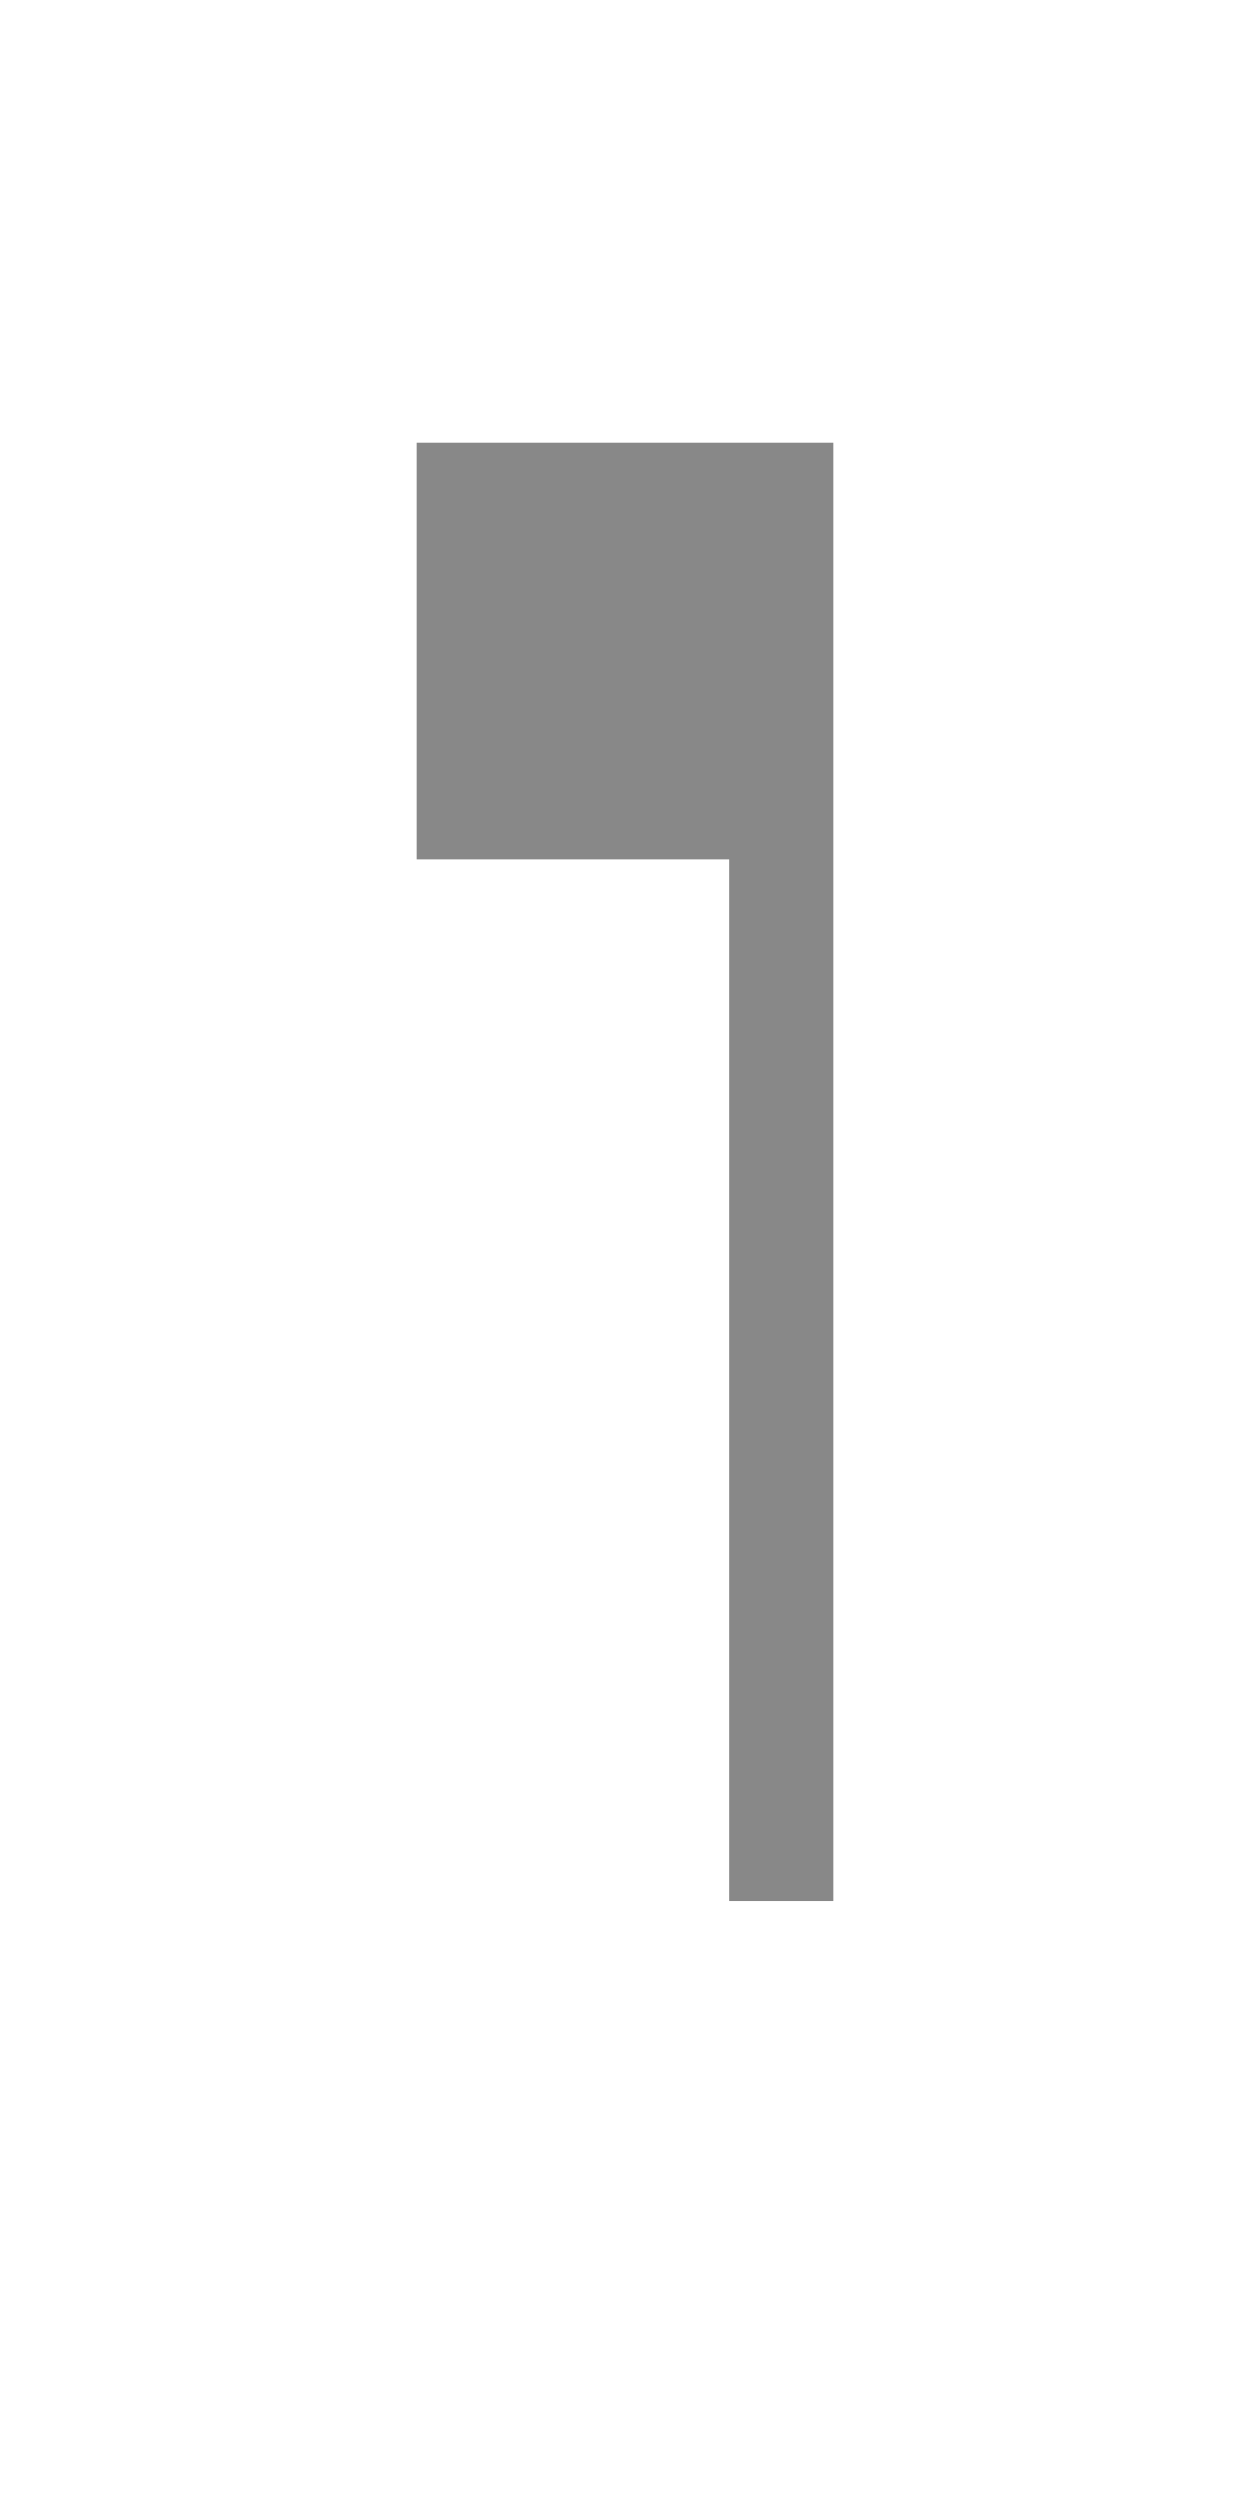
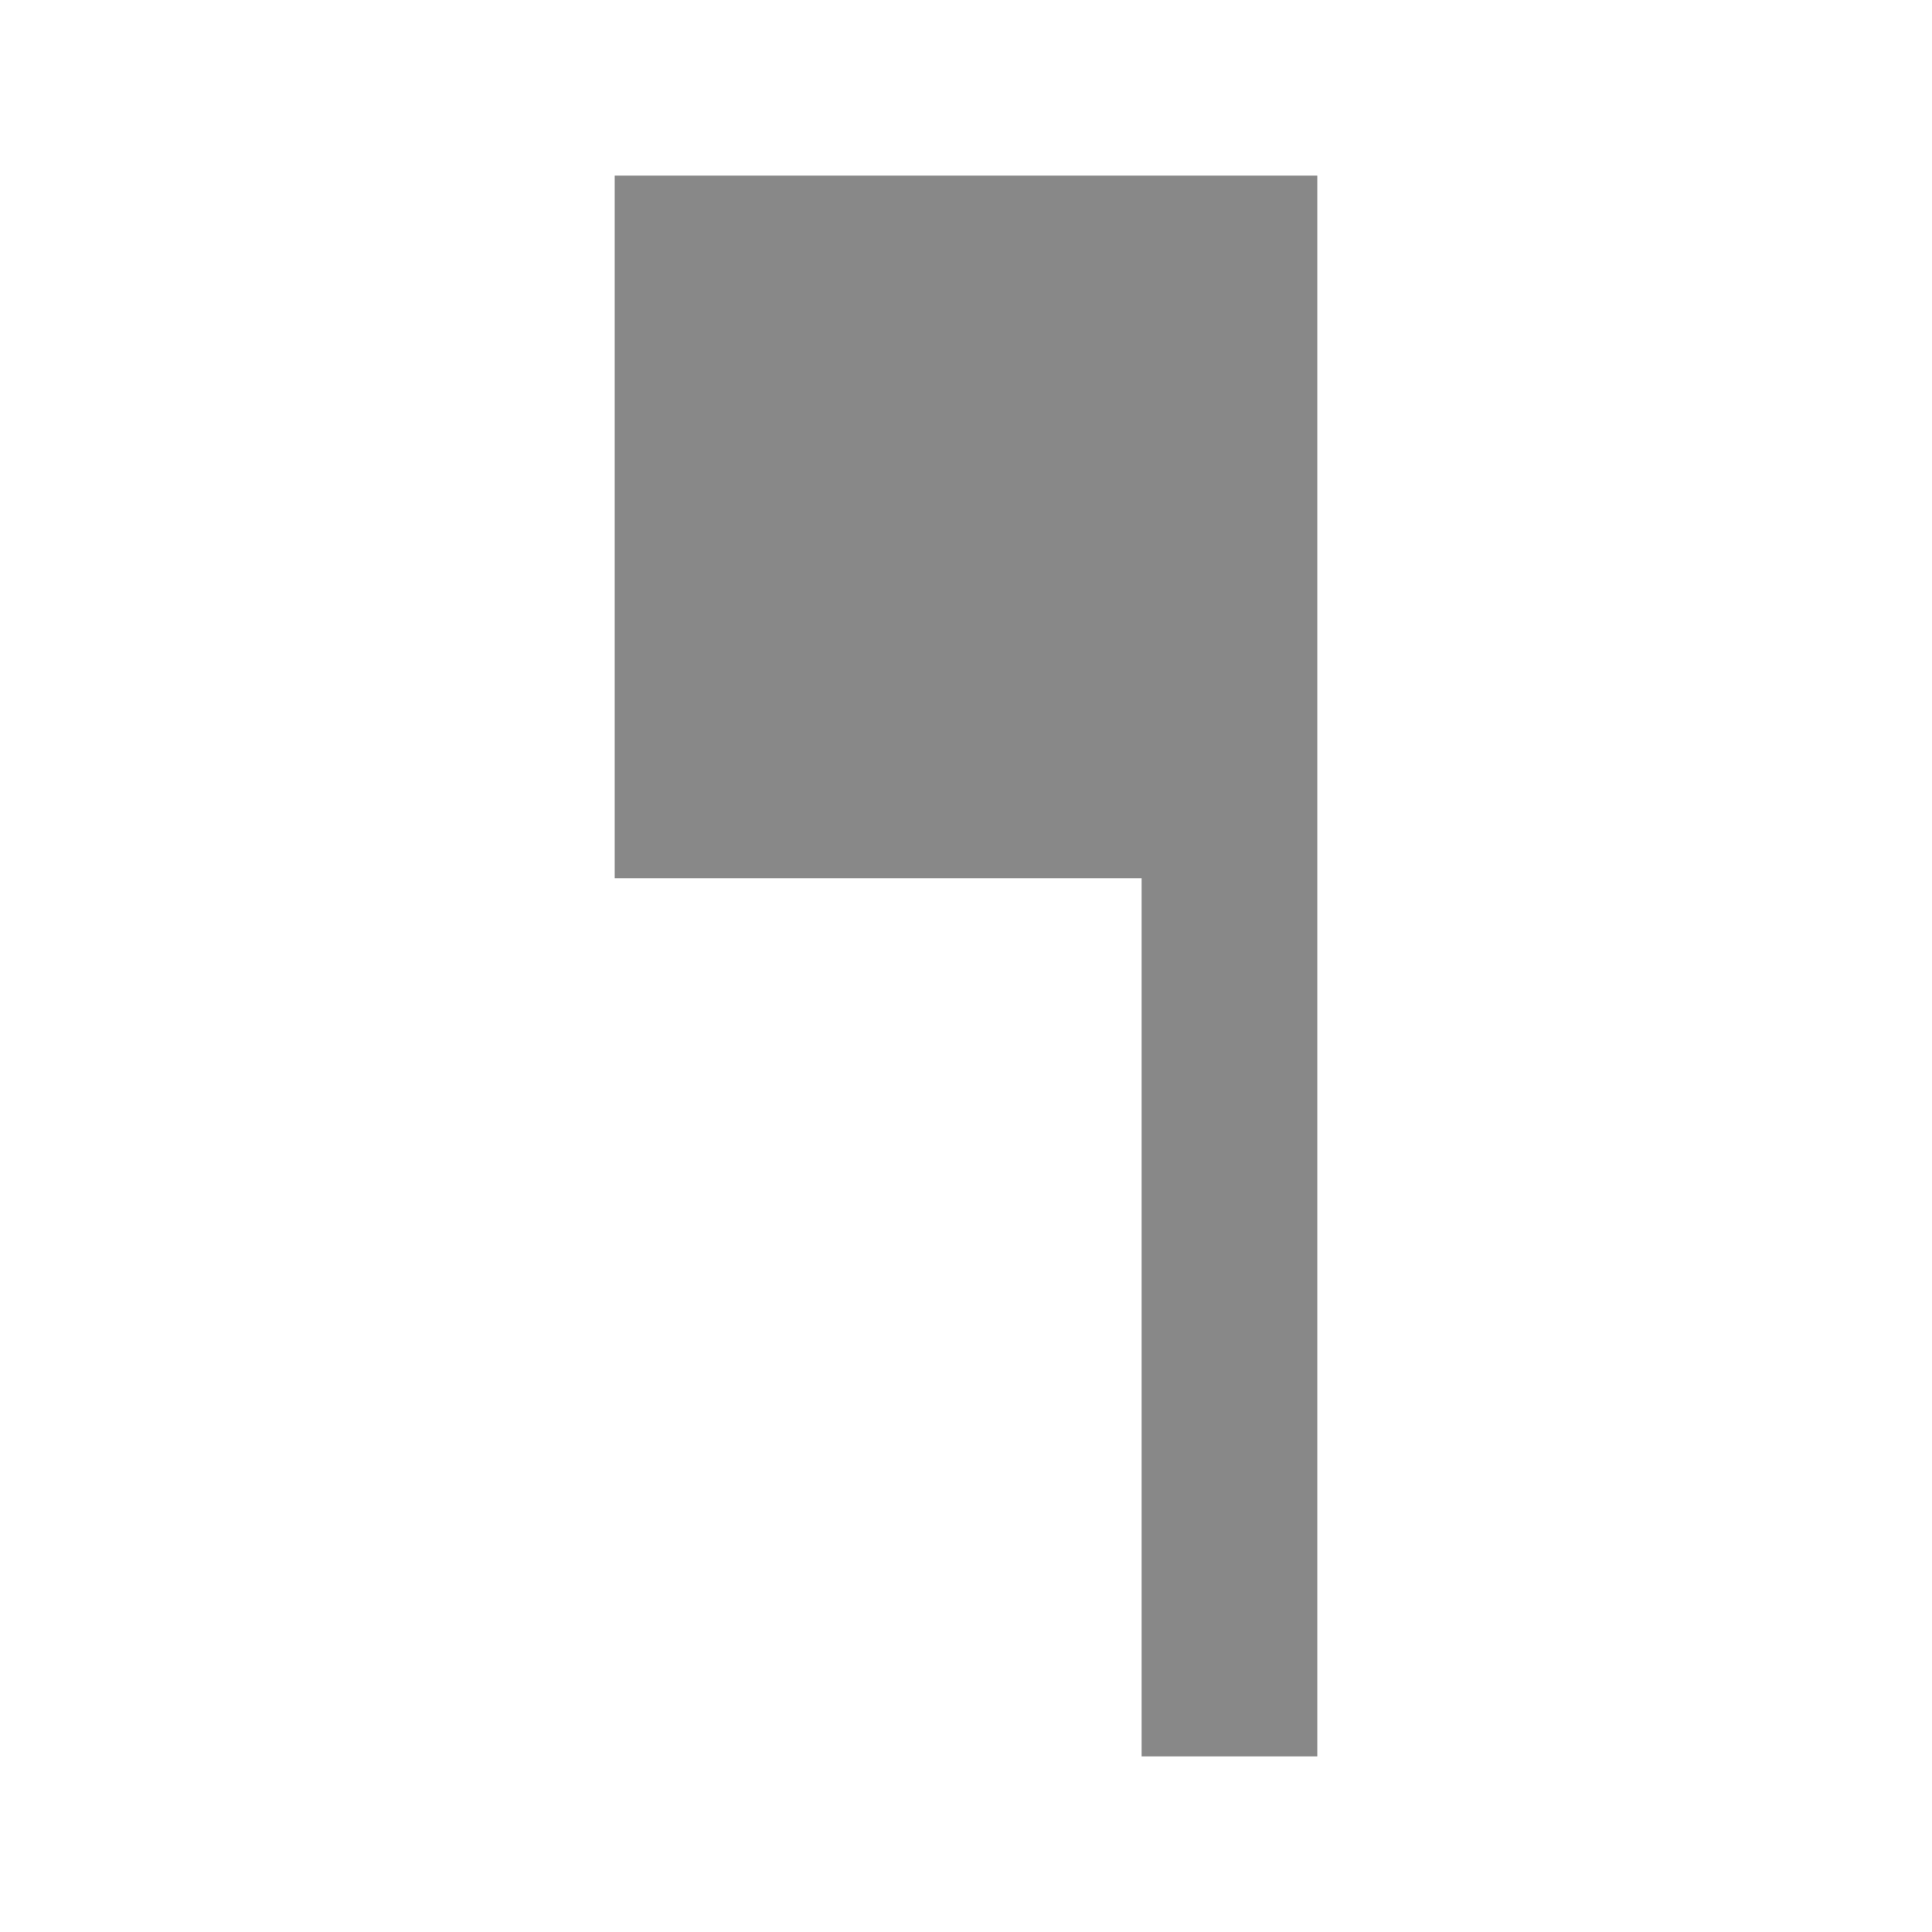
- <svg xmlns="http://www.w3.org/2000/svg" version="1.1" viewBox="0 0 48 96" id="svg2">
+ <svg xmlns="http://www.w3.org/2000/svg" version="1.1" viewBox="0 0 22 22" id="svg2">
  <defs id="defs10" />
-   <path d="m 16,33 12,0 0,40 4,0 0,-56 -16,0 z" id="path4" style="fill:#888888;fill-opacity:1" />
-   <path d="M 0,48 H 48 V 96 H 0 z" id="path6" style="fill:none" />
+   <path d="m 7,10 6,0 0,10 2,0 0,-18 -8,0 z" id="path4" style="fill:#888888;fill-opacity:1" />
+   <path d="M 0,-26 H 48 V 22 H 0 z" id="path6" style="fill:none" />
</svg>
